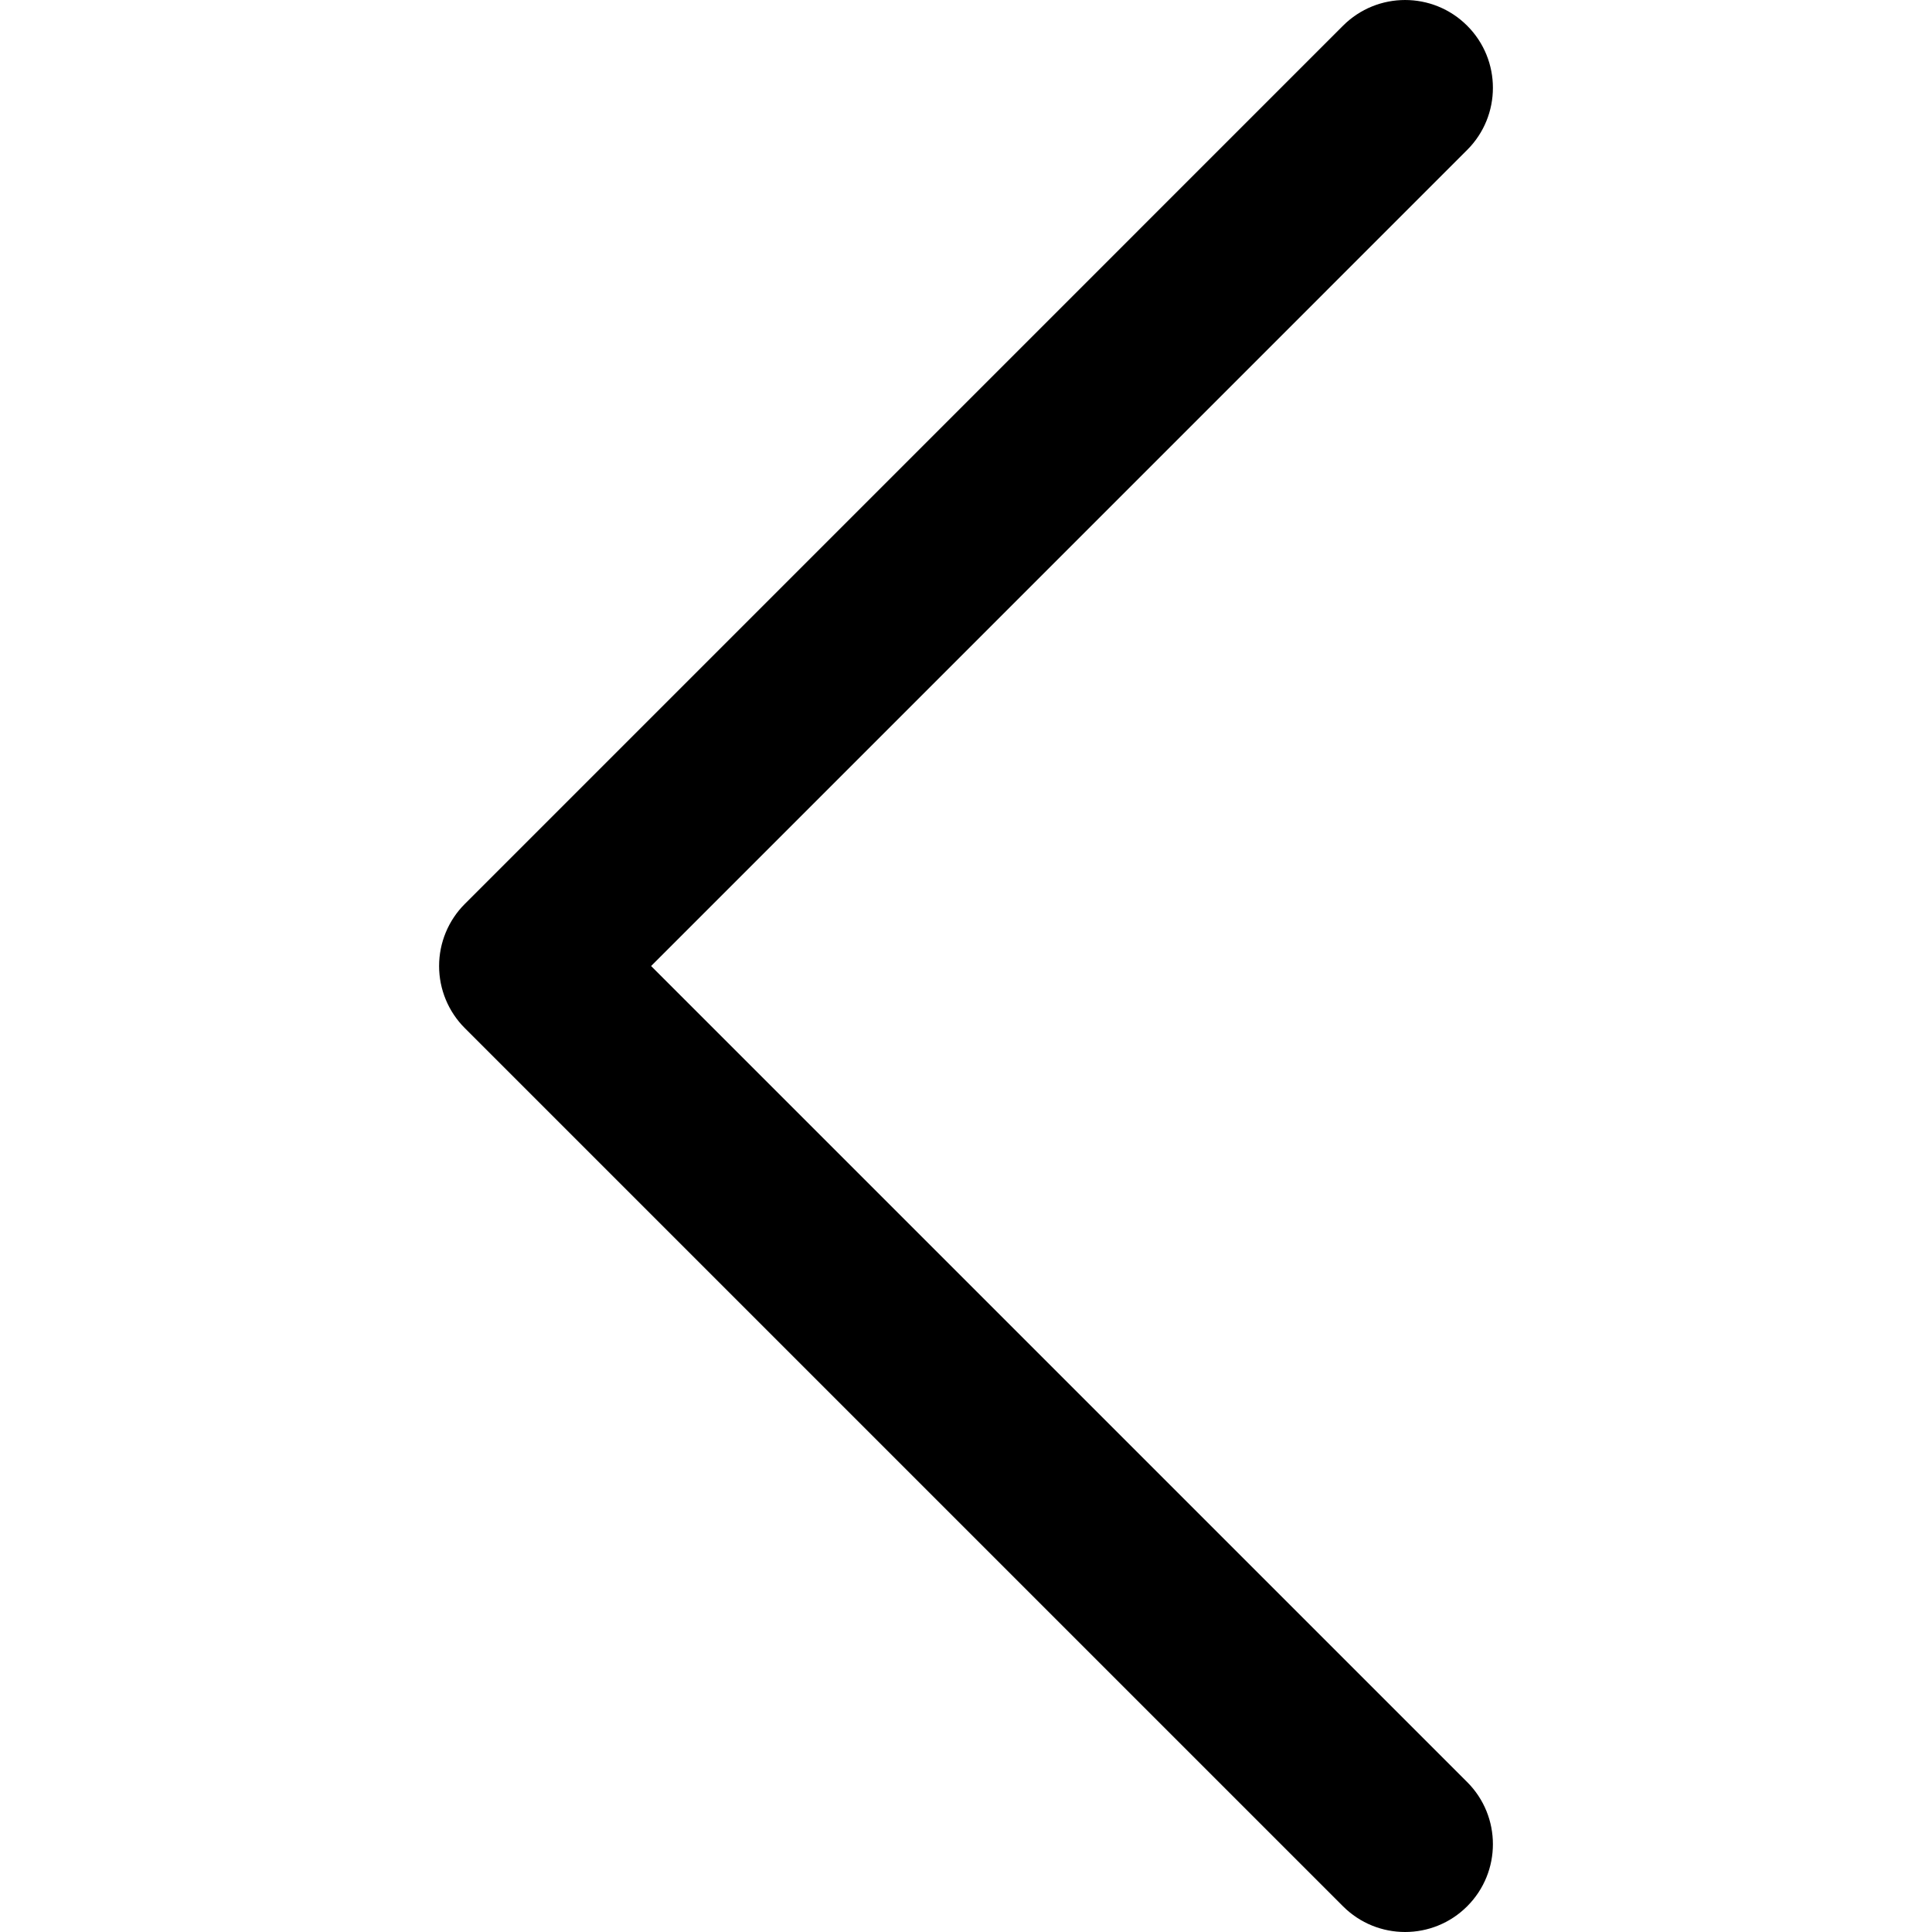
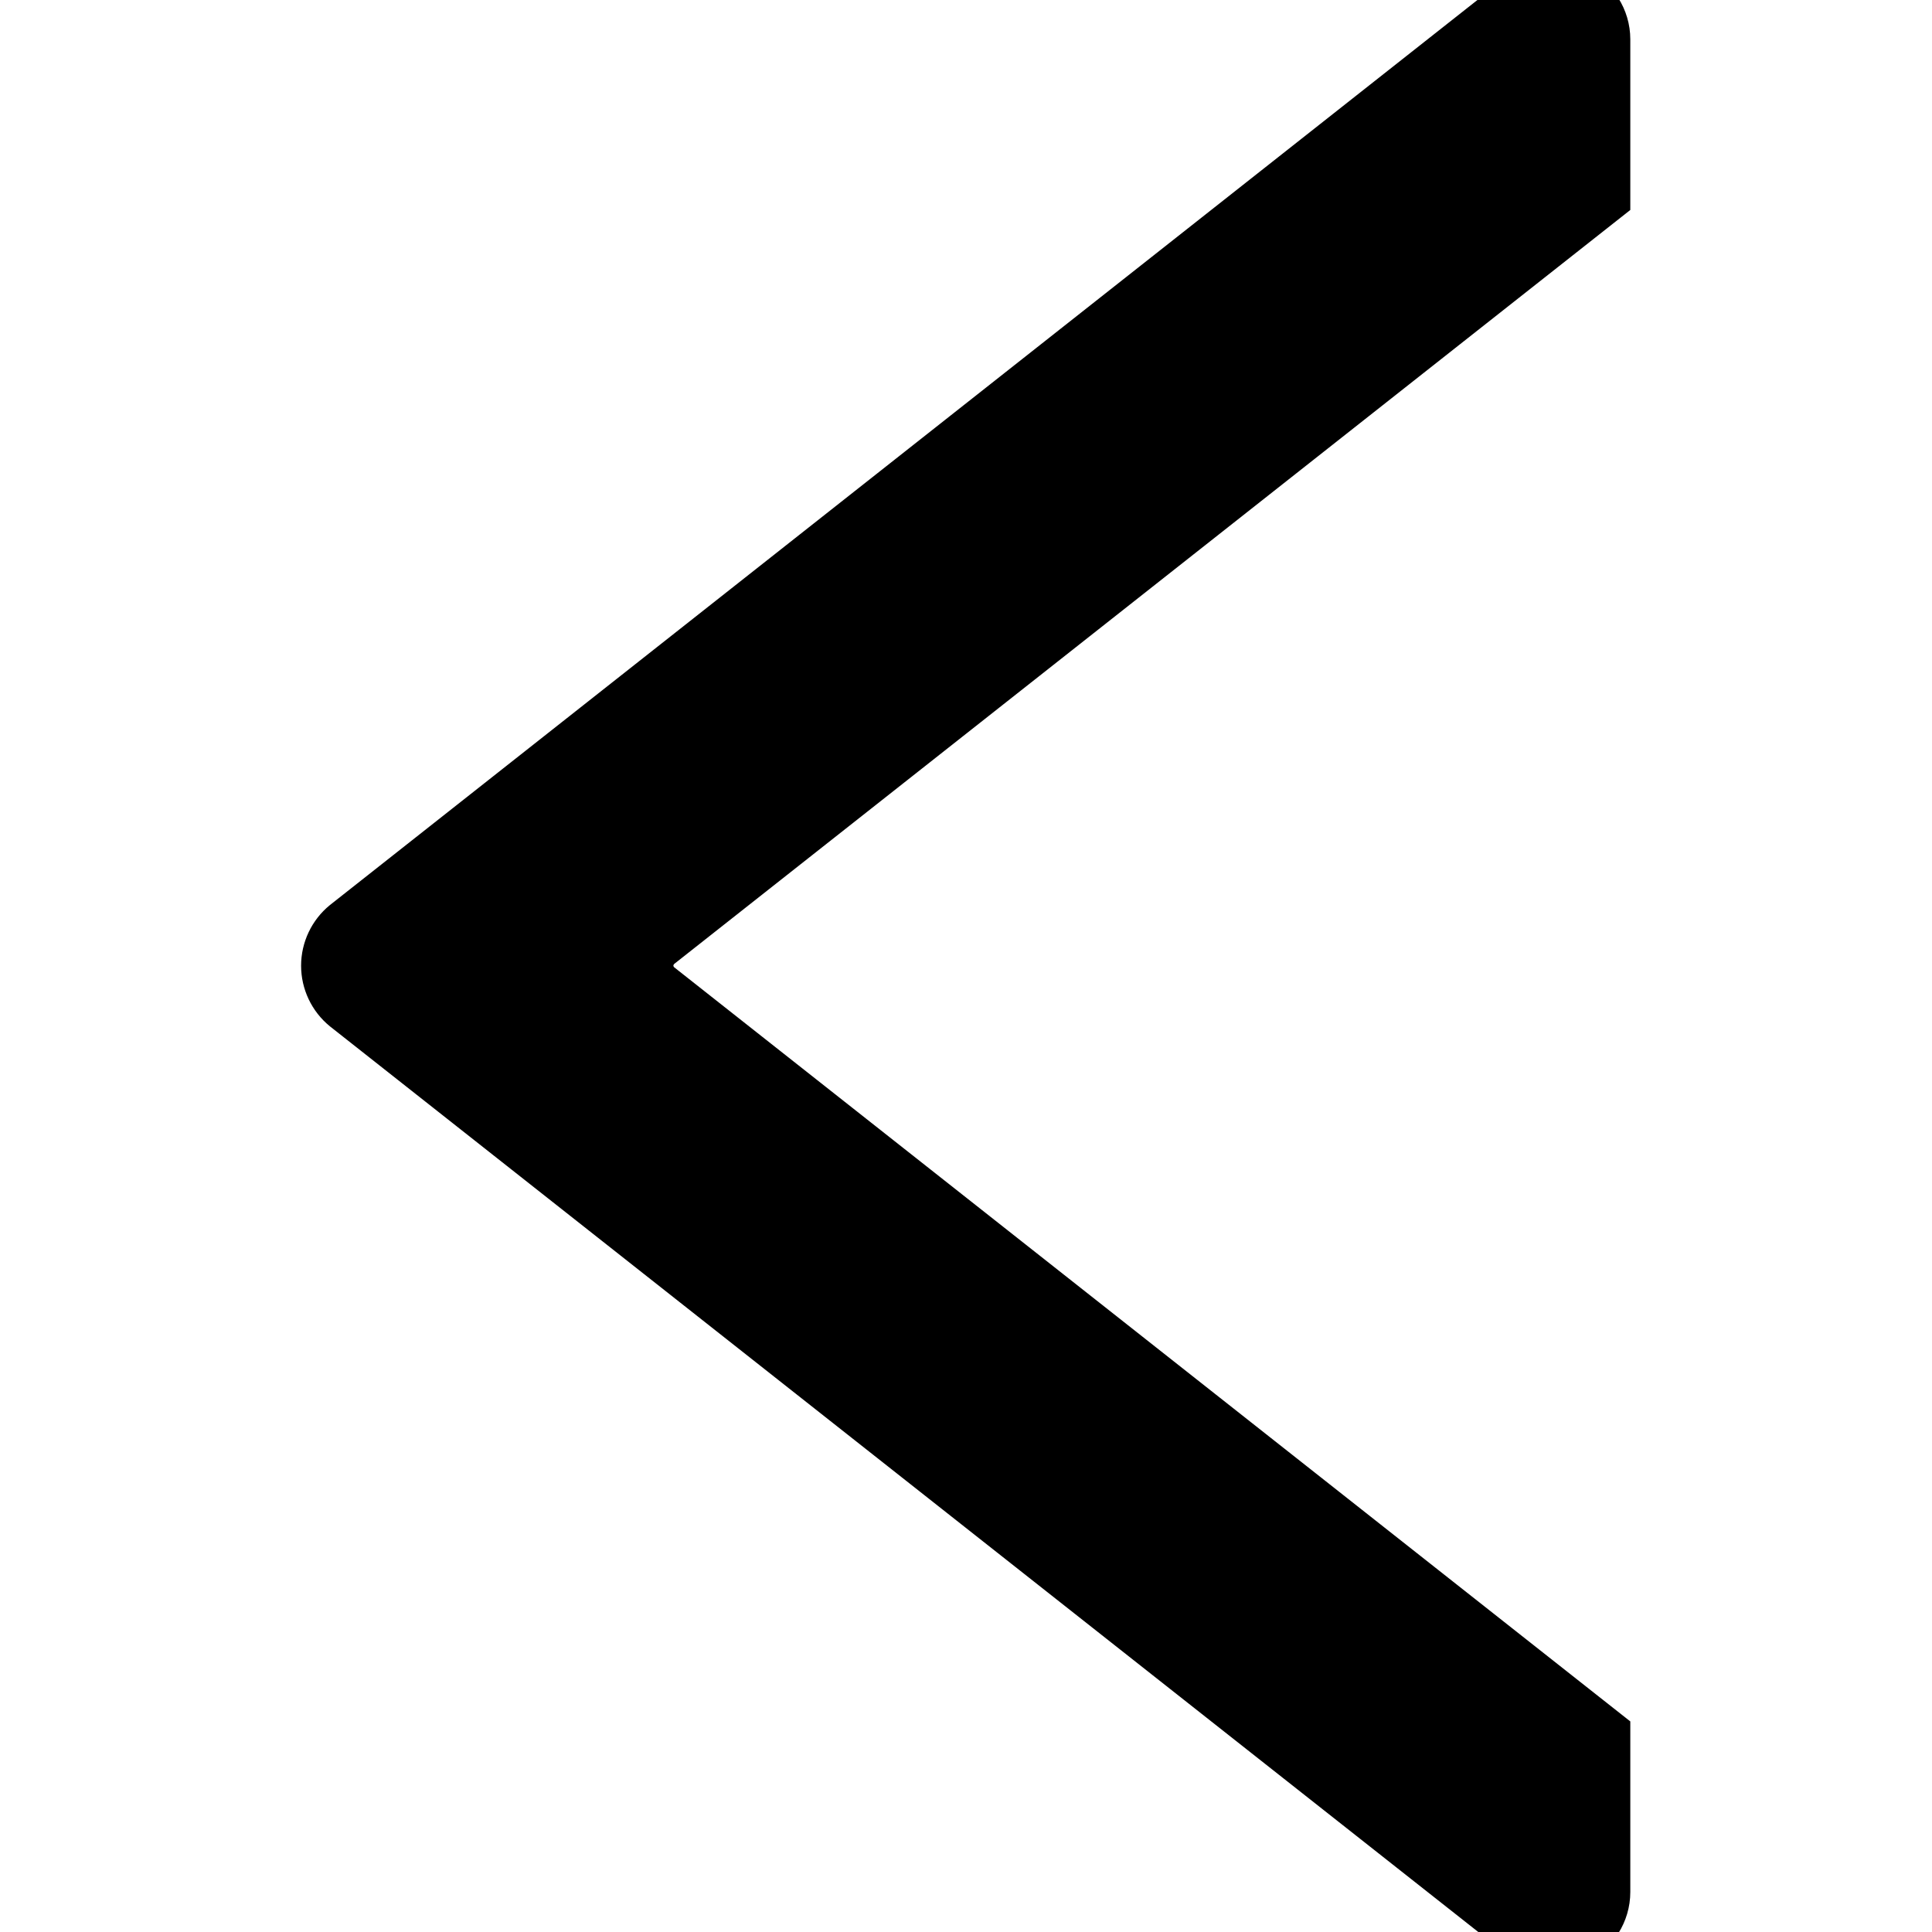
- <svg xmlns="http://www.w3.org/2000/svg" fill="#000000" height="800px" width="800px" version="1.1" id="Layer_1" viewBox="0 0 330 330" xml:space="preserve">
-   <path id="XMLID_92_" d="M111.213,165.004L250.607,25.607c5.858-5.858,5.858-15.355,0-21.213c-5.858-5.858-15.355-5.858-21.213,0.001  l-150,150.004C76.58,157.211,75,161.026,75,165.004c0,3.979,1.581,7.794,4.394,10.607l150,149.996  C232.322,328.536,236.161,330,240,330s7.678-1.464,10.607-4.394c5.858-5.858,5.858-15.355,0-21.213L111.213,165.004z" />
+ <svg xmlns="http://www.w3.org/2000/svg" version="1.1" width="1080" height="1080" viewBox="0 0 1080 1080" xml:space="preserve">
+   <defs>
+ </defs>
+   <g transform="matrix(1 0 0 1 540 540)" id="ba79d27a-b7c4-44e1-a53a-a01732a24197">
+     <rect style="stroke: none; stroke-width: 1; stroke-dasharray: none; stroke-linecap: butt; stroke-dashoffset: 0; stroke-linejoin: miter; stroke-miterlimit: 4; fill: rgb(255,255,255); fill-rule: nonzero; opacity: 1; visibility: hidden;" vector-effect="non-scaling-stroke" x="-540" y="-540" rx="0" ry="0" width="1080" height="1080" />
+   </g>
+   <g transform="matrix(1 0 0 1 540 540)" id="0c4182d5-c02f-4e7c-bd41-0909965ae107">
+ </g>
+   <g transform="matrix(42.43 0 0 42.43 540 540)" id="c185_triangle">
+     <path style="stroke: rgb(0,0,0); stroke-width: 1; stroke-dasharray: none; stroke-linecap: butt; stroke-dashoffset: 0; stroke-linejoin: miter; stroke-miterlimit: 4; fill: rgb(0,0,0); fill-rule: nonzero; opacity: 1;" transform=" translate(-12.73, -12.73)" d="M 20.982 0.521 L 20.982 2.527 L 8.57 12.315 C 8.449 12.416 8.375 12.566 8.375 12.725 C 8.375 12.884 8.449 13.036 8.57 13.135 L 20.982 22.925 L 20.982 24.93 C 20.982 25.129 20.867 25.313 20.685 25.399 C 20.507 25.485 20.29 25.463 20.136 25.338 L 4.664 13.136 C 4.542 13.036 4.47 12.885 4.47 12.726 C 4.47 12.567 4.542 12.416 4.664 12.316 L 20.136 0.113 C 20.29 -0.013 20.507 -0.035 20.685 0.052 C 20.866 0.139 20.982 0.322 20.982 0.521 z" stroke-linecap="round" />
+   </g>
</svg>
